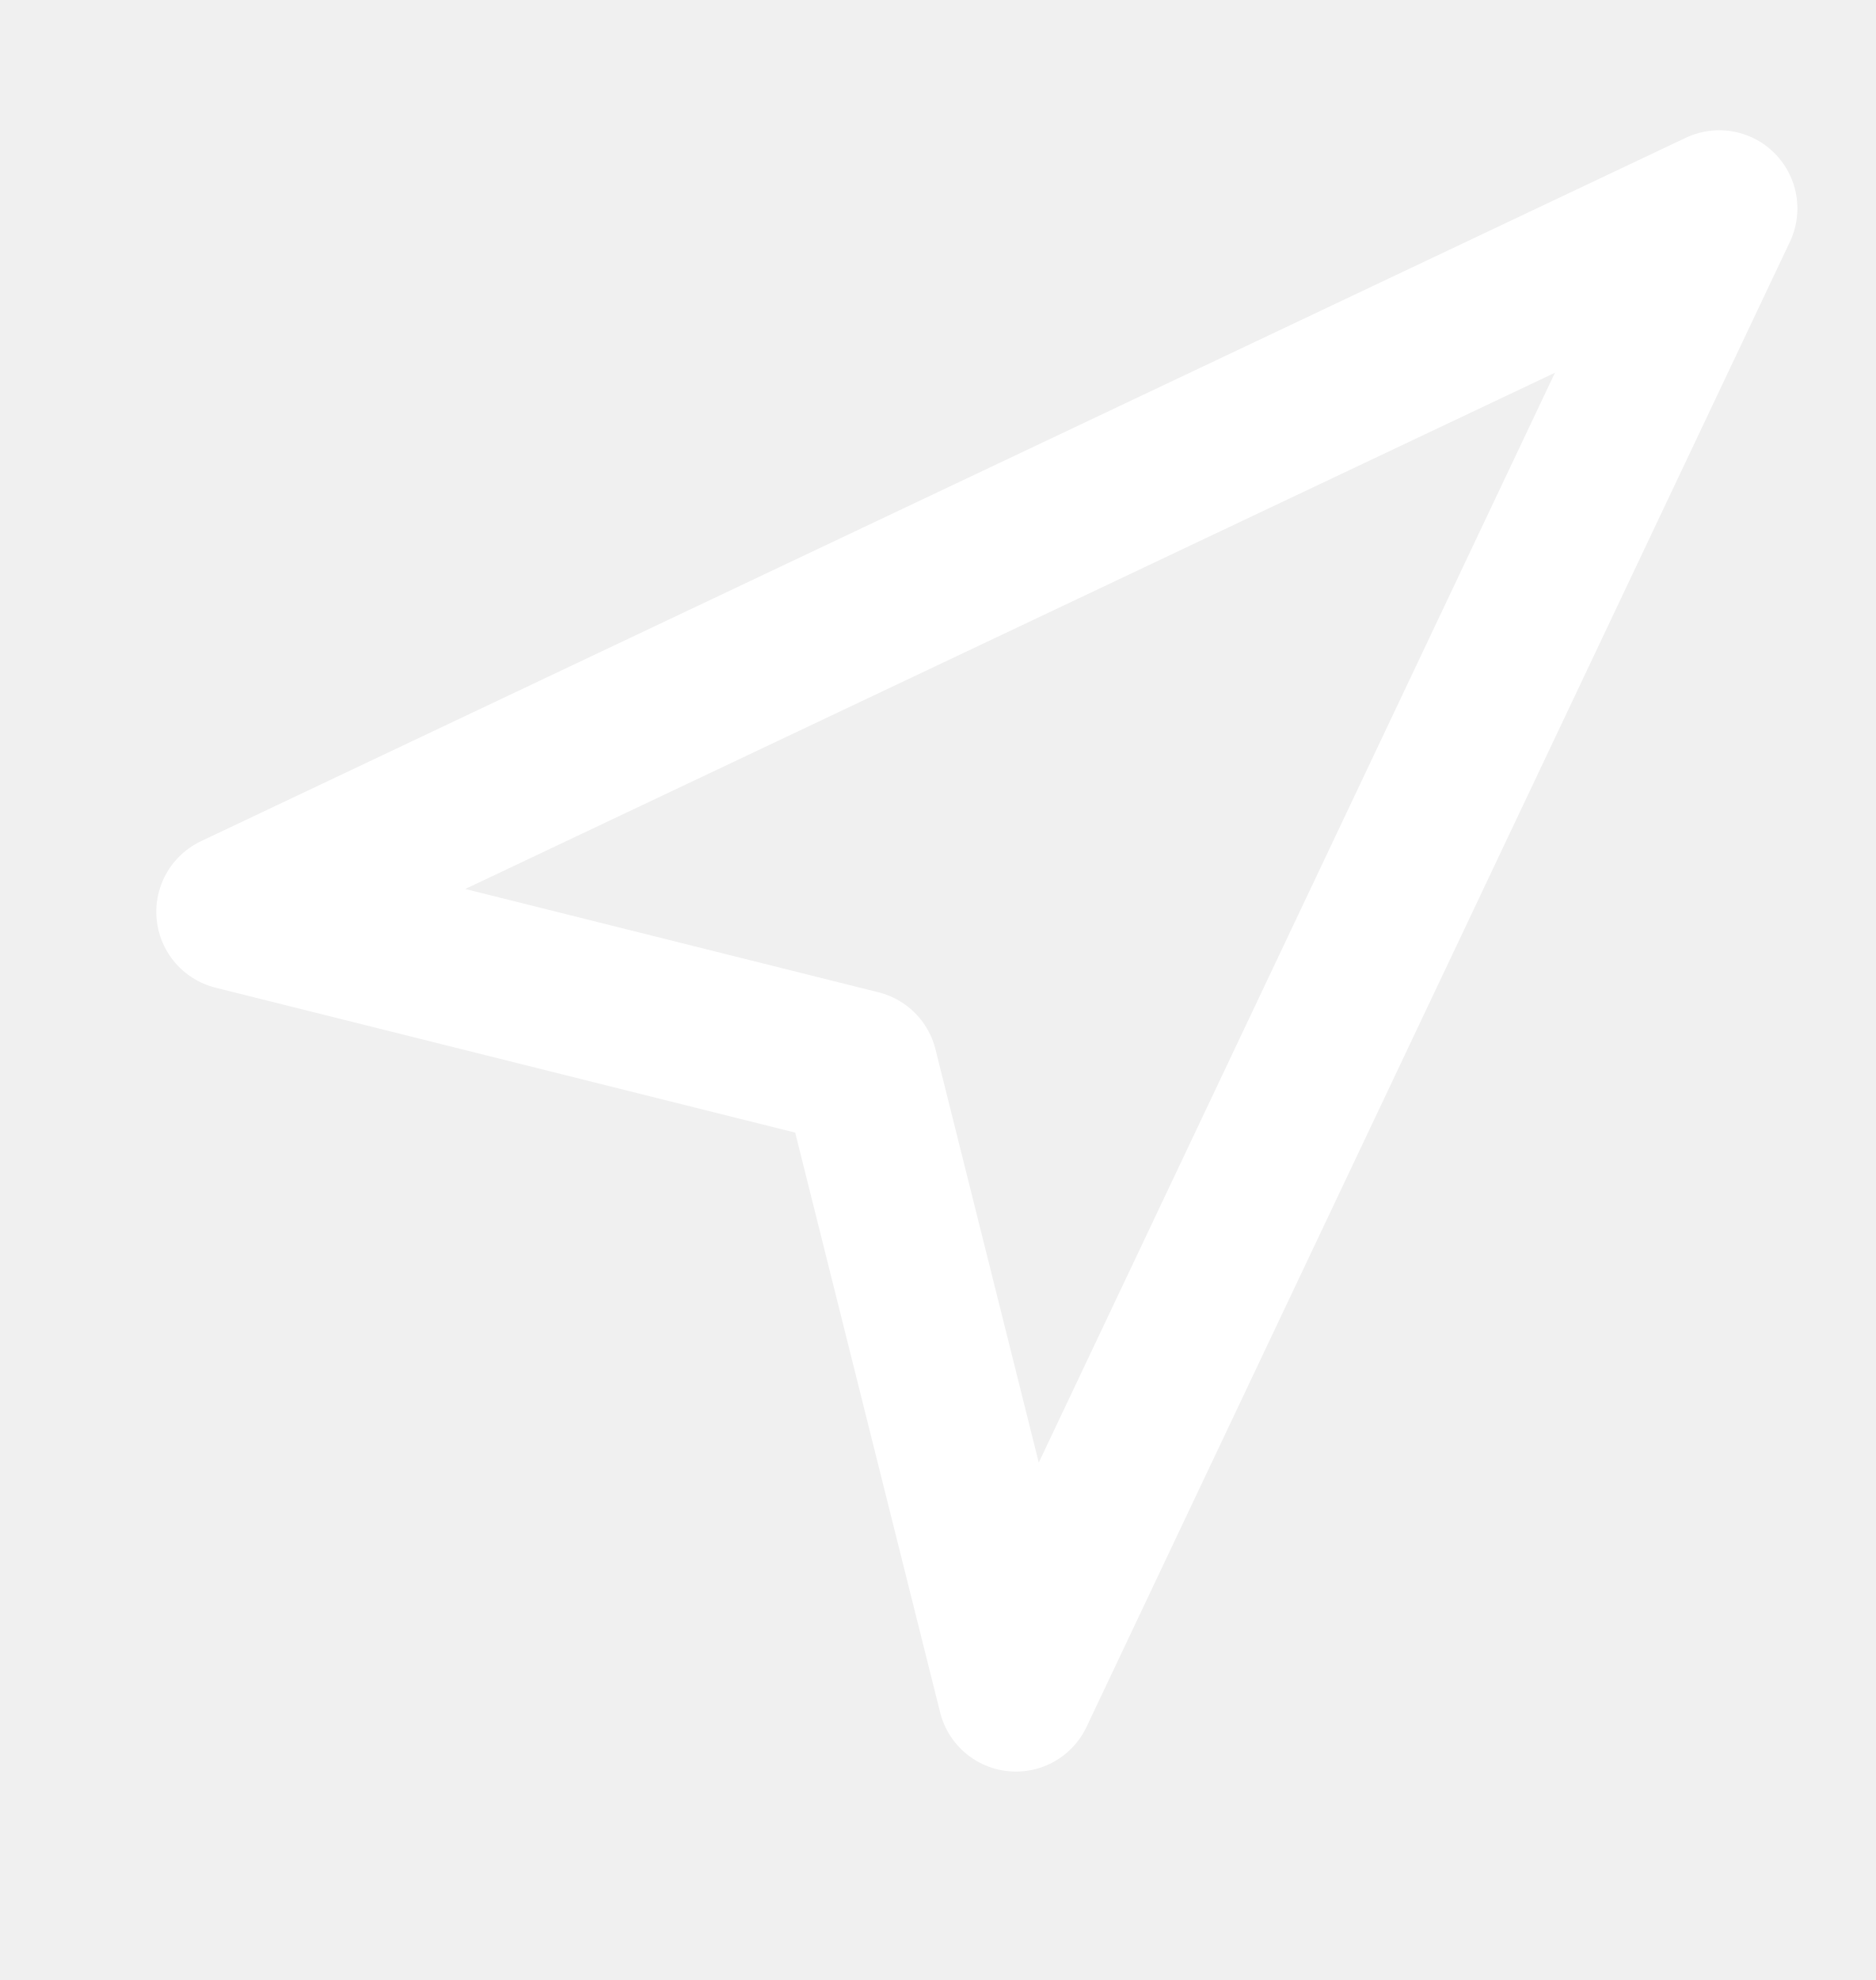
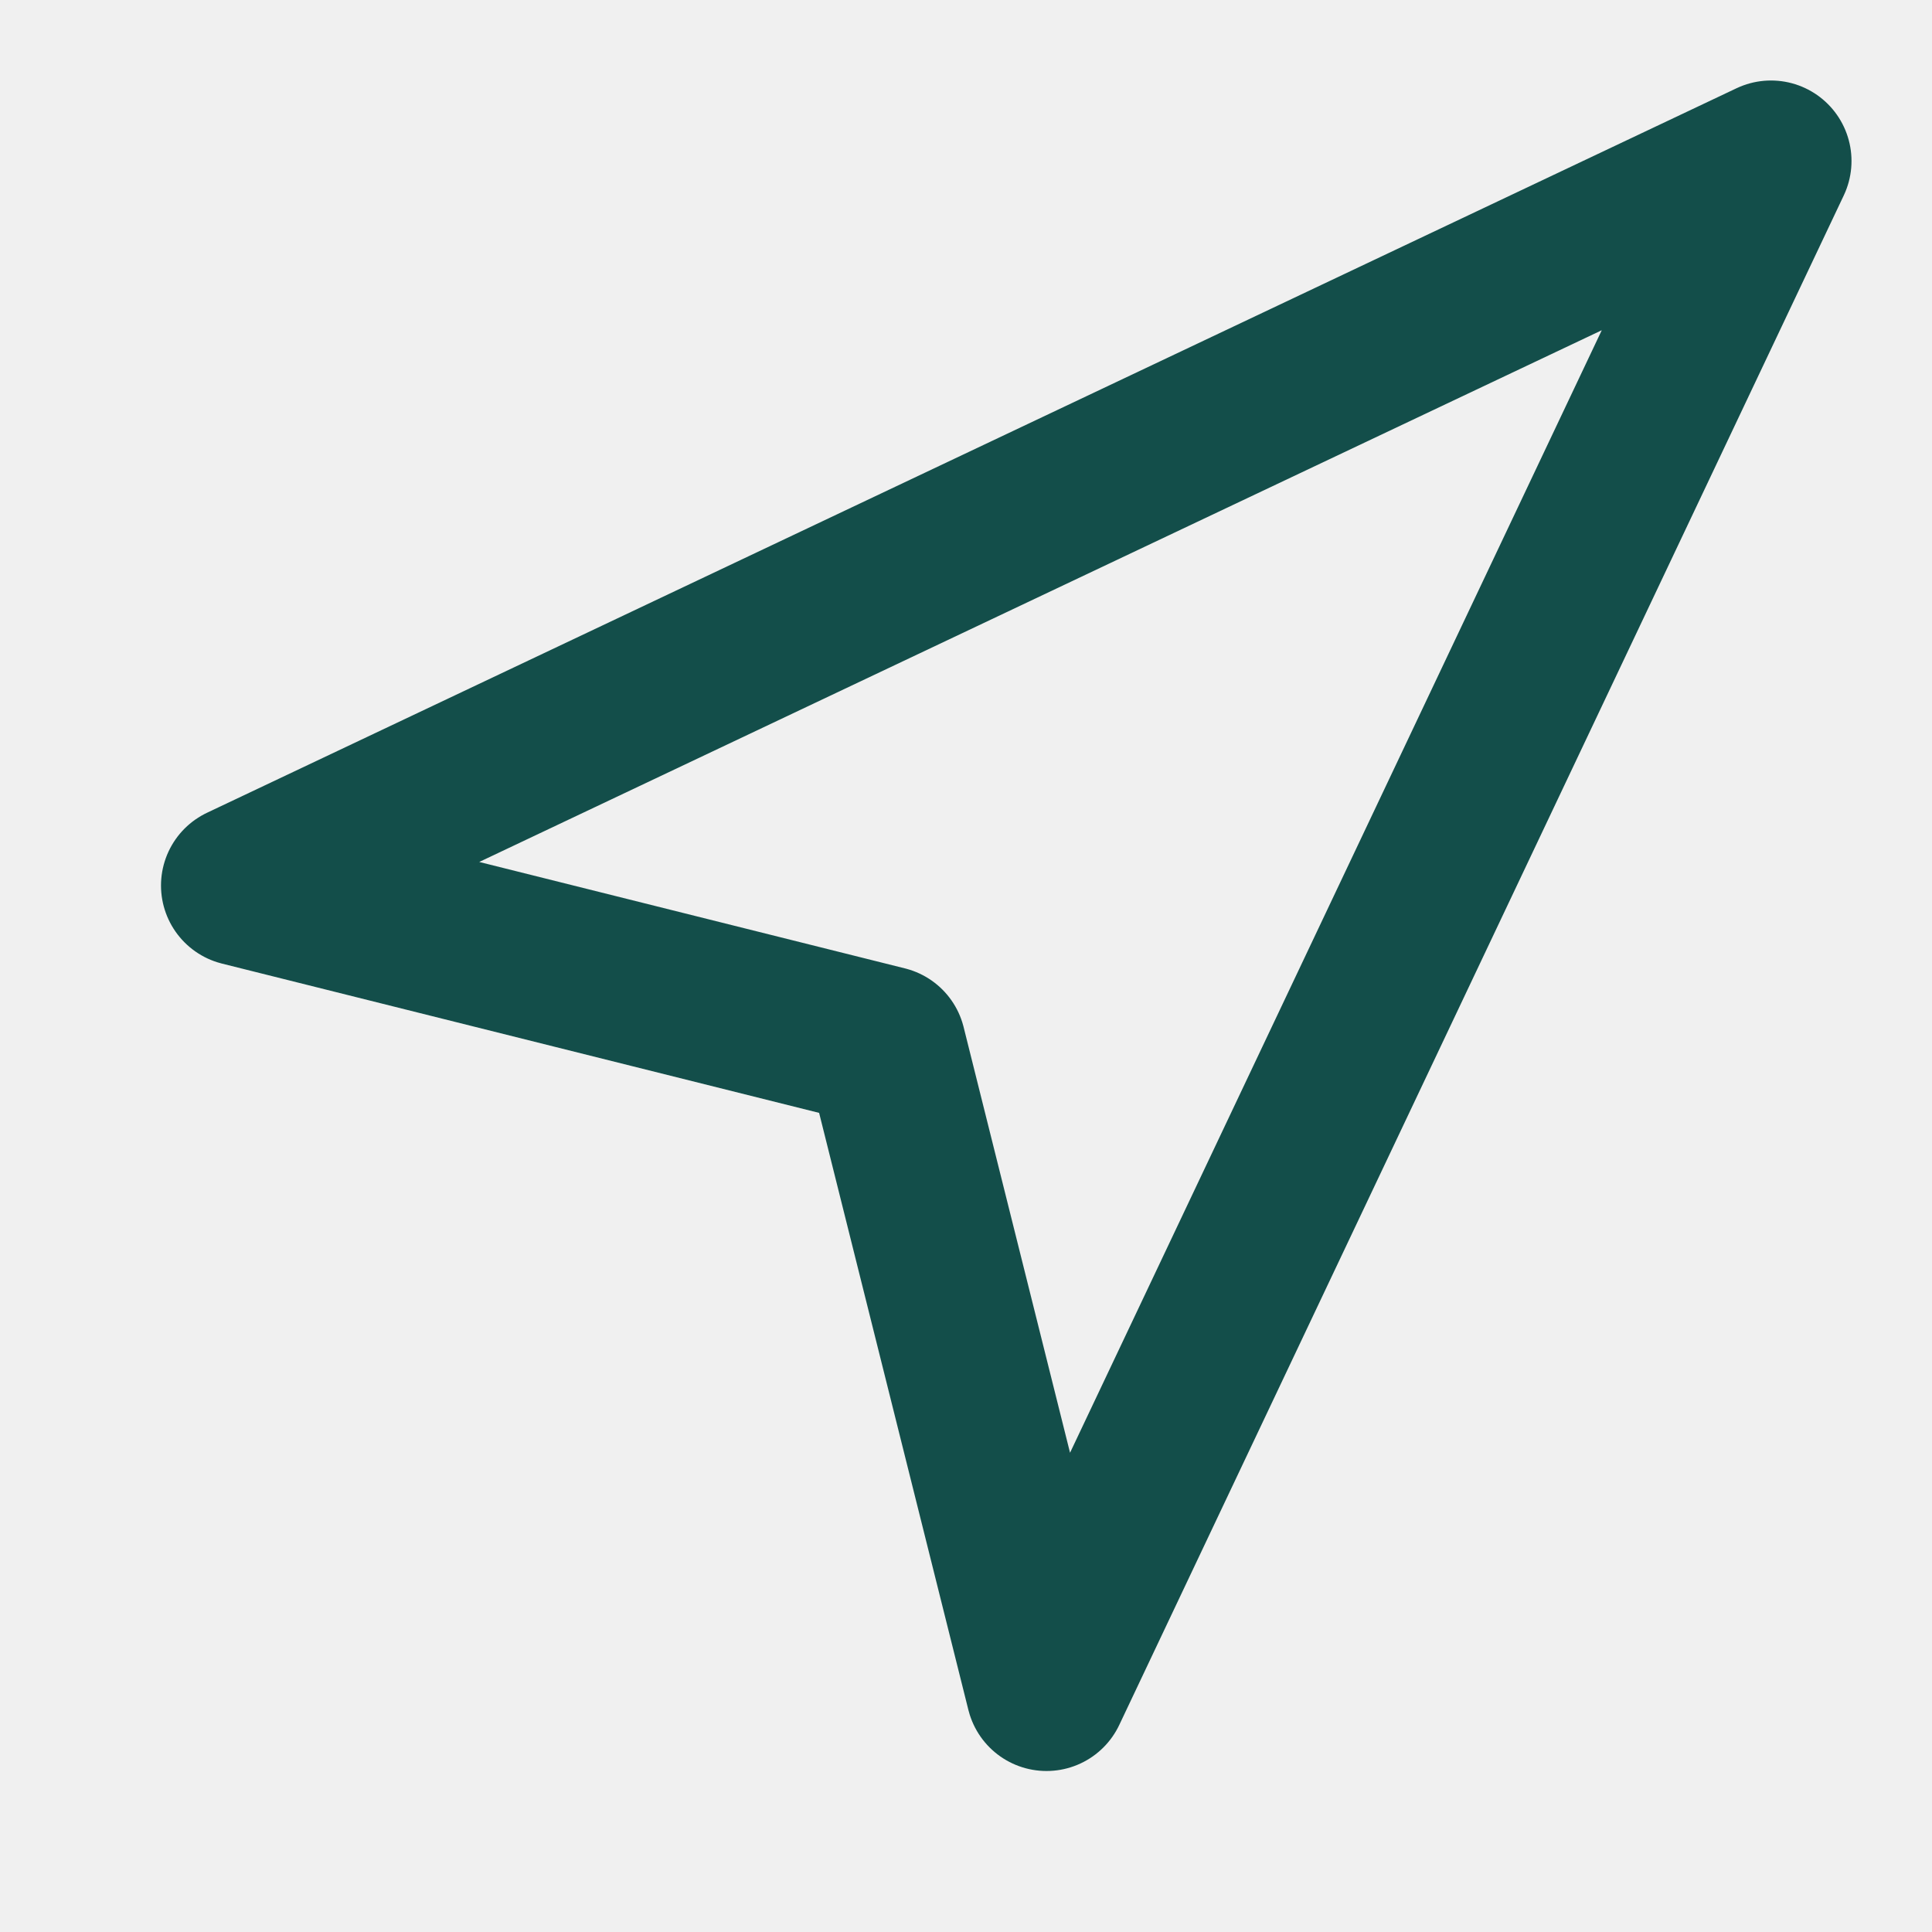
- <svg xmlns="http://www.w3.org/2000/svg" width="18" height="19" viewBox="0 0 18 19" fill="none">
-   <path d="M2.25 8.75L16.5 2L9.75 16.25L8.25 10.25L2.25 8.75Z" stroke="white" stroke-width="1.5" stroke-linecap="round" stroke-linejoin="round" />
+ <svg xmlns="http://www.w3.org/2000/svg" width="24" height="24" viewBox="0 0 24 24" fill="none">
+   <path d="M3 11L22 2L13 21L11 13L3 11Z" stroke="#134E4A" stroke-width="2" stroke-linecap="round" stroke-linejoin="round" />
</svg>
